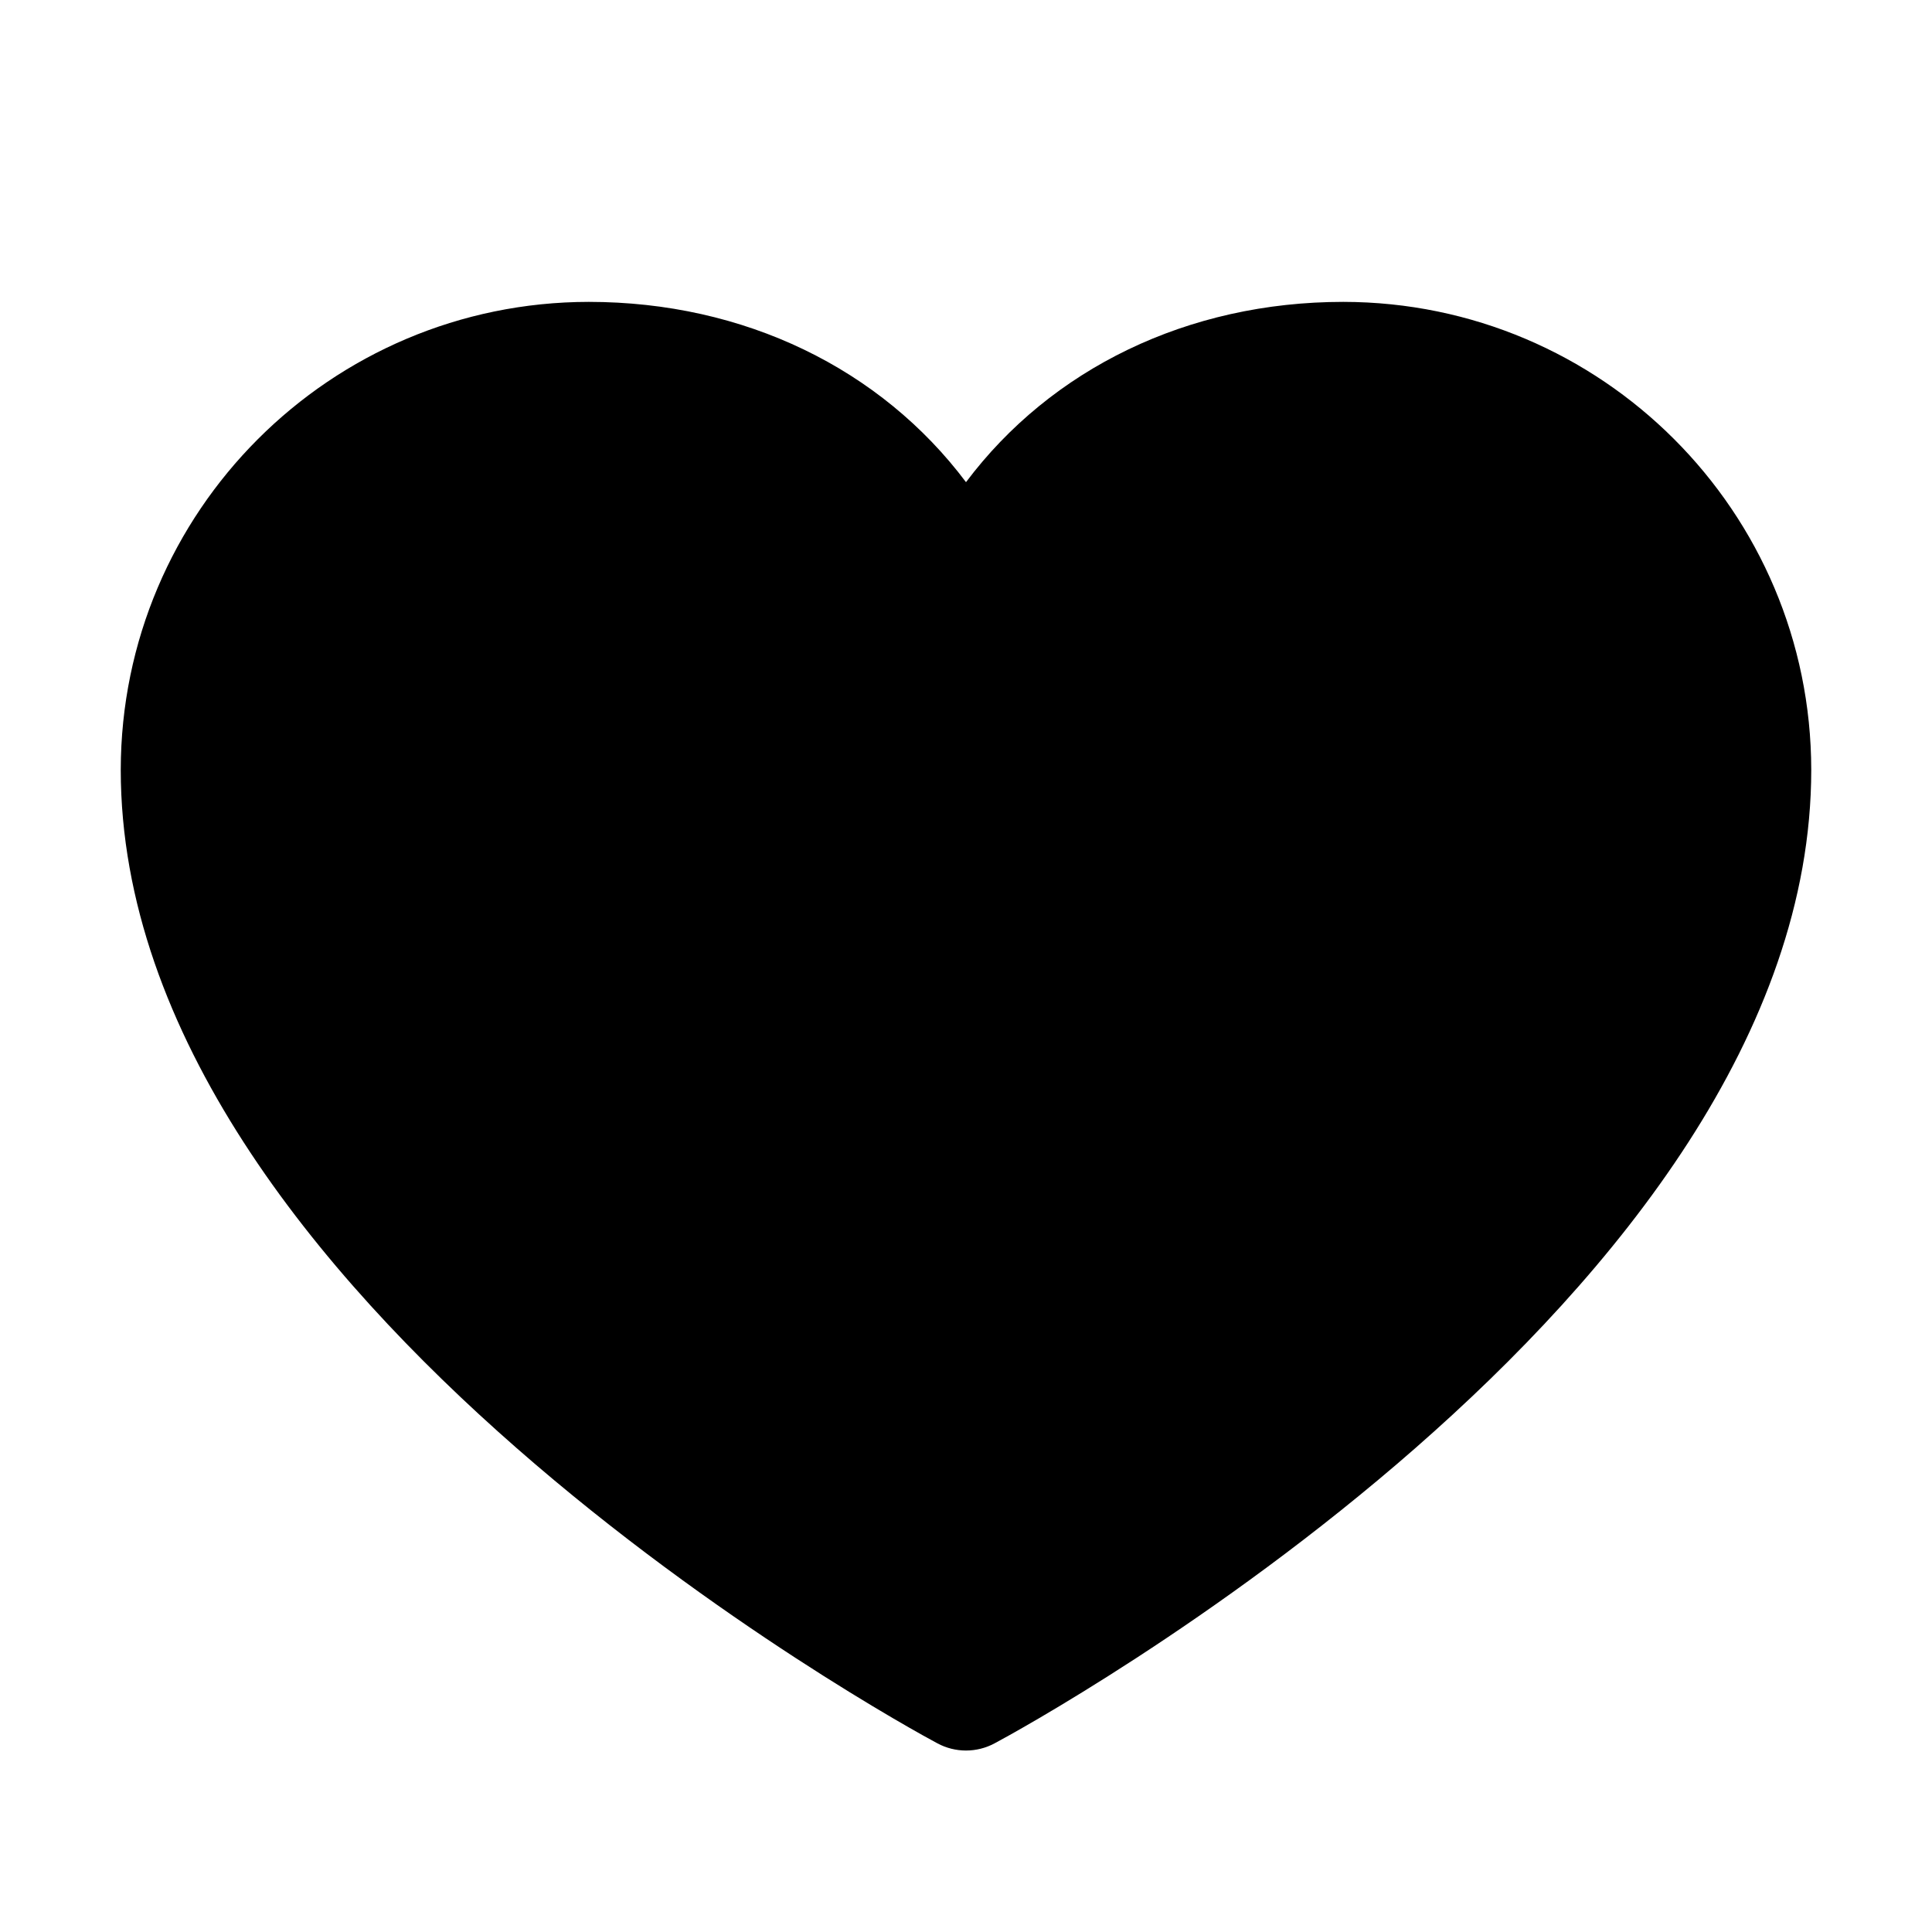
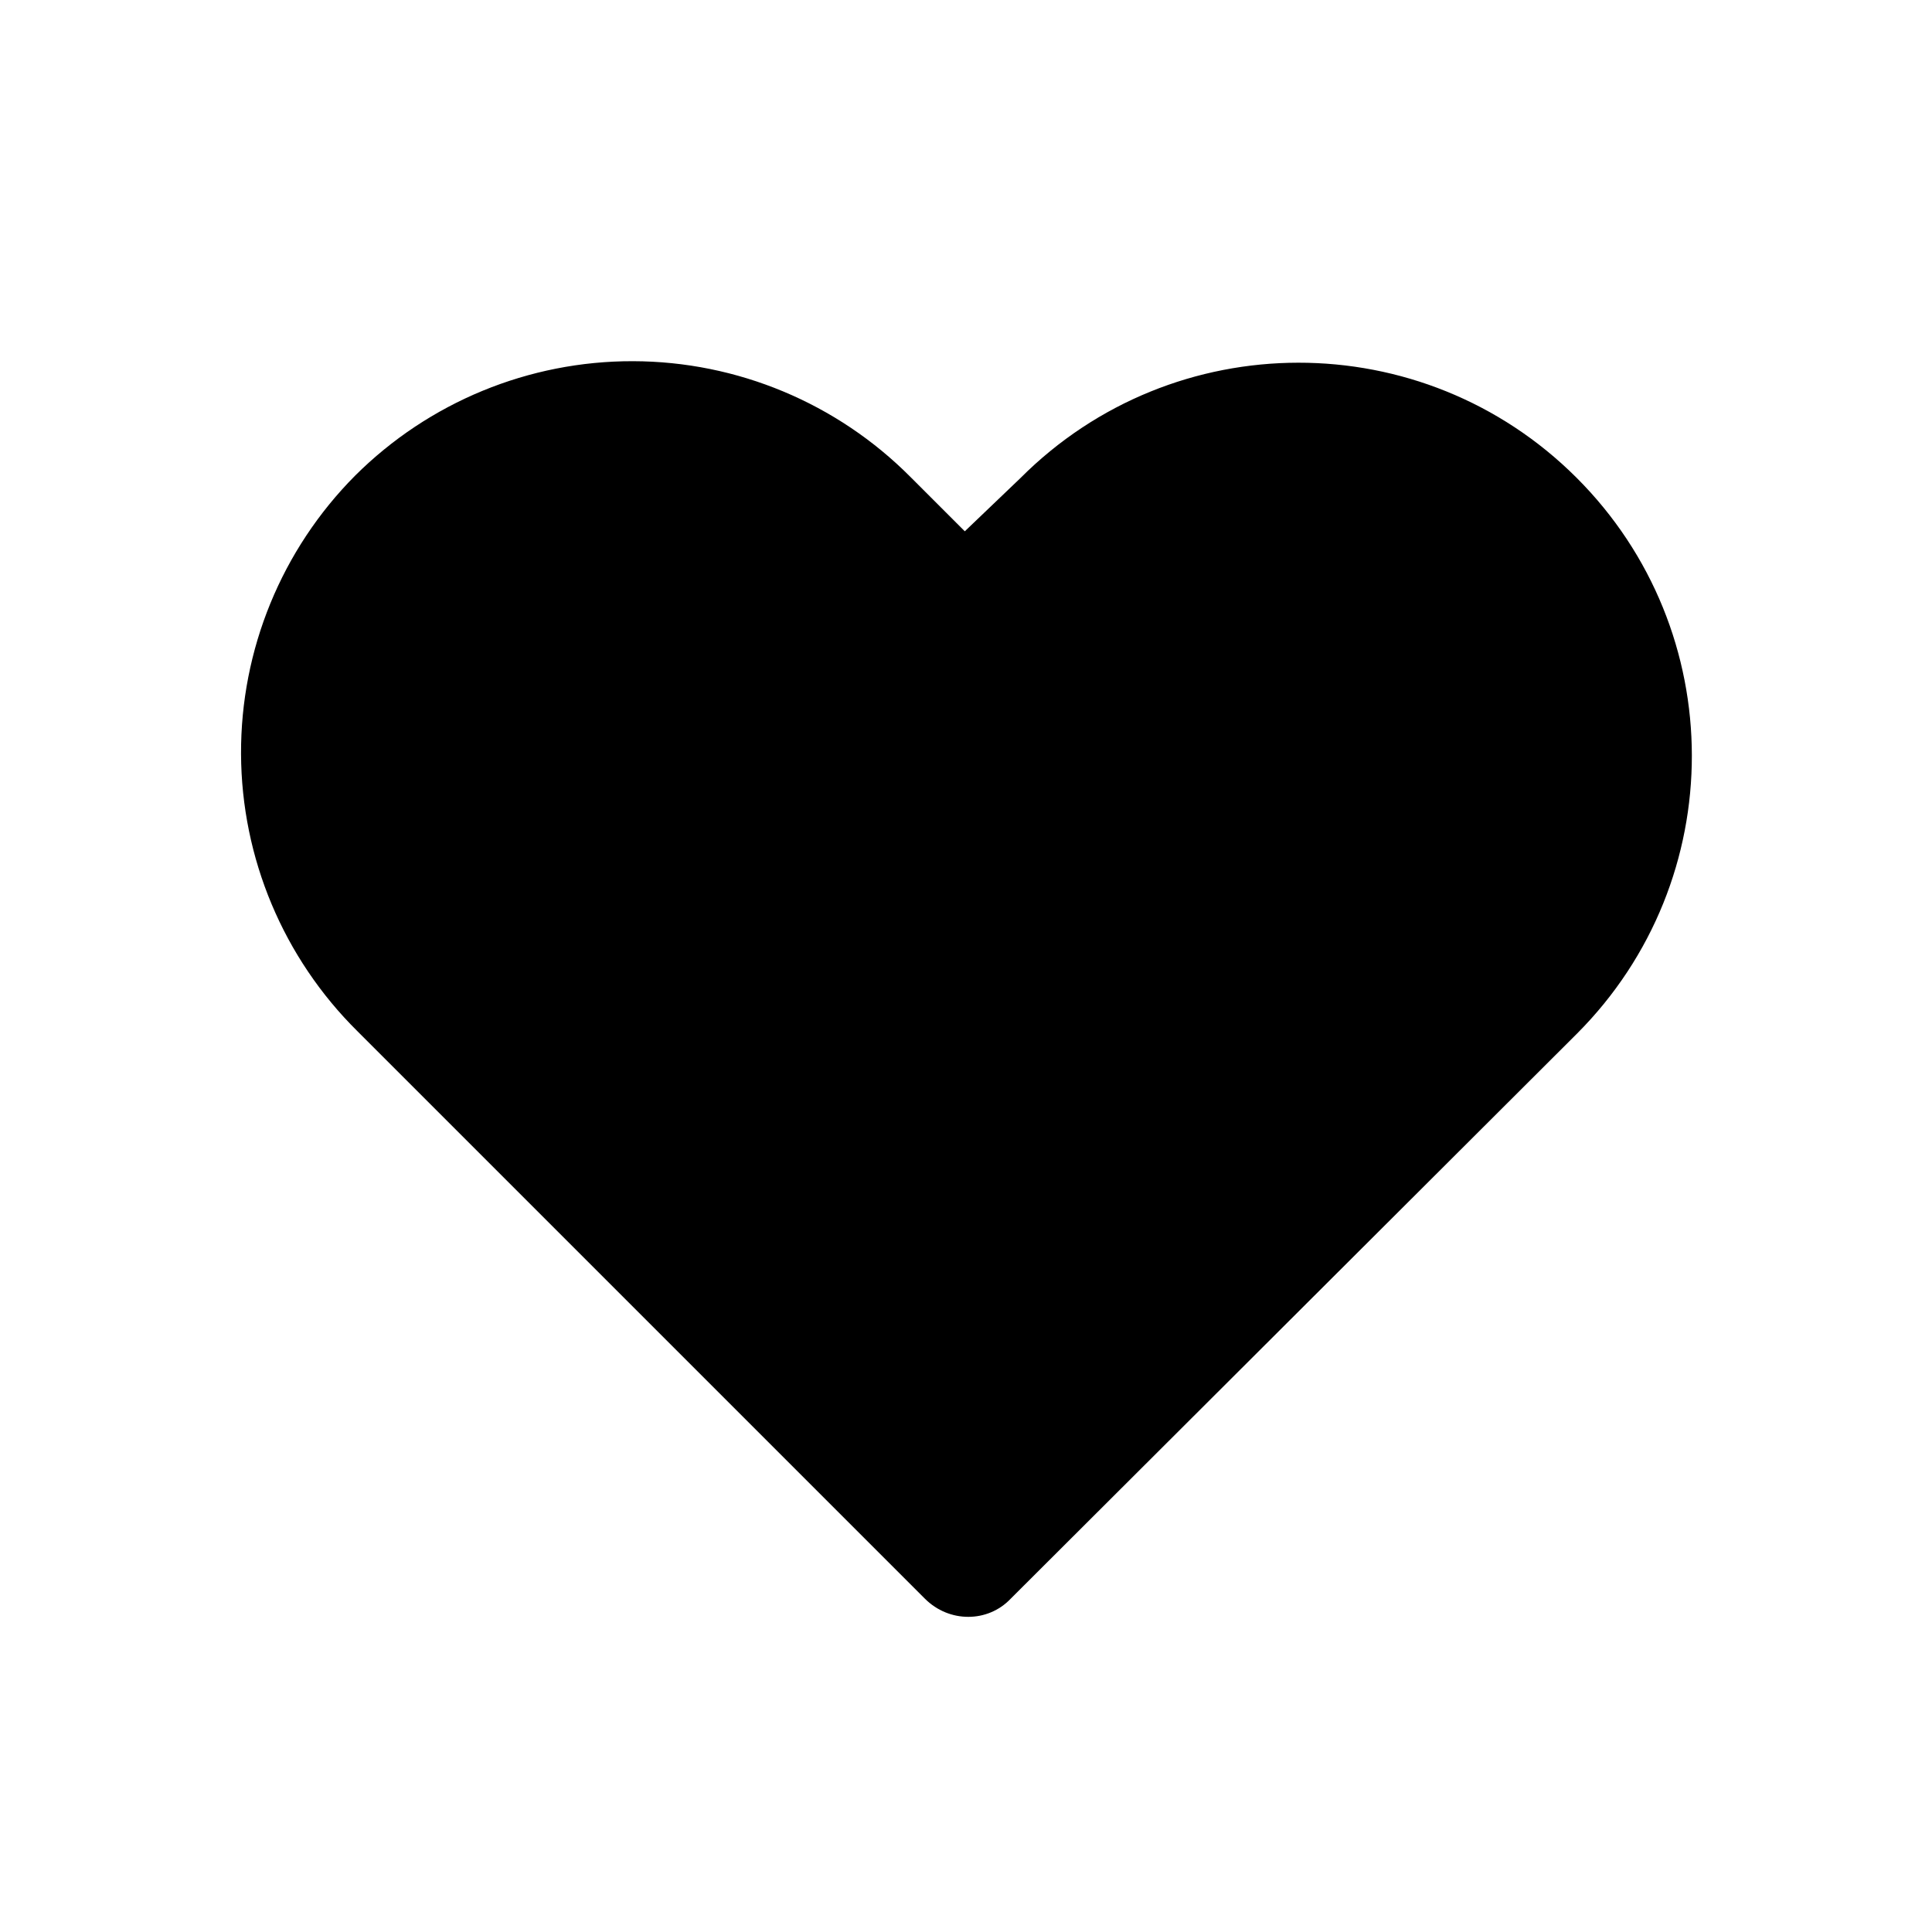
- <svg xmlns="http://www.w3.org/2000/svg" width="256" height="256" viewBox="0 0 256 256" fill="#000000">
-   <path d="M240,102c0,70-103.79,126.66-108.21,129a8,8,0,0,1-7.58,0C119.79,228.66,16,172,16,102A62.07,62.07,0,0,1,78,40c20.65,0,38.73,8.88,50,23.89C139.27,48.88,157.35,40,178,40A62.07,62.07,0,0,1,240,102Z" />
+ <svg xmlns="http://www.w3.org/2000/svg" width="16" height="16" viewBox="0 0 16 16" fill="#000000">
+   <path d="M7.54 3.95a3.25 3.25 0 0 0-4.6-.01 3.25 3.25 0 0 0 .02 4.6l4.7 4.7c.2.2.52.2.71 0l4.69-4.68a3.25 3.25 0 0 0-4.61-4.6l-.46.44z" />
</svg>
